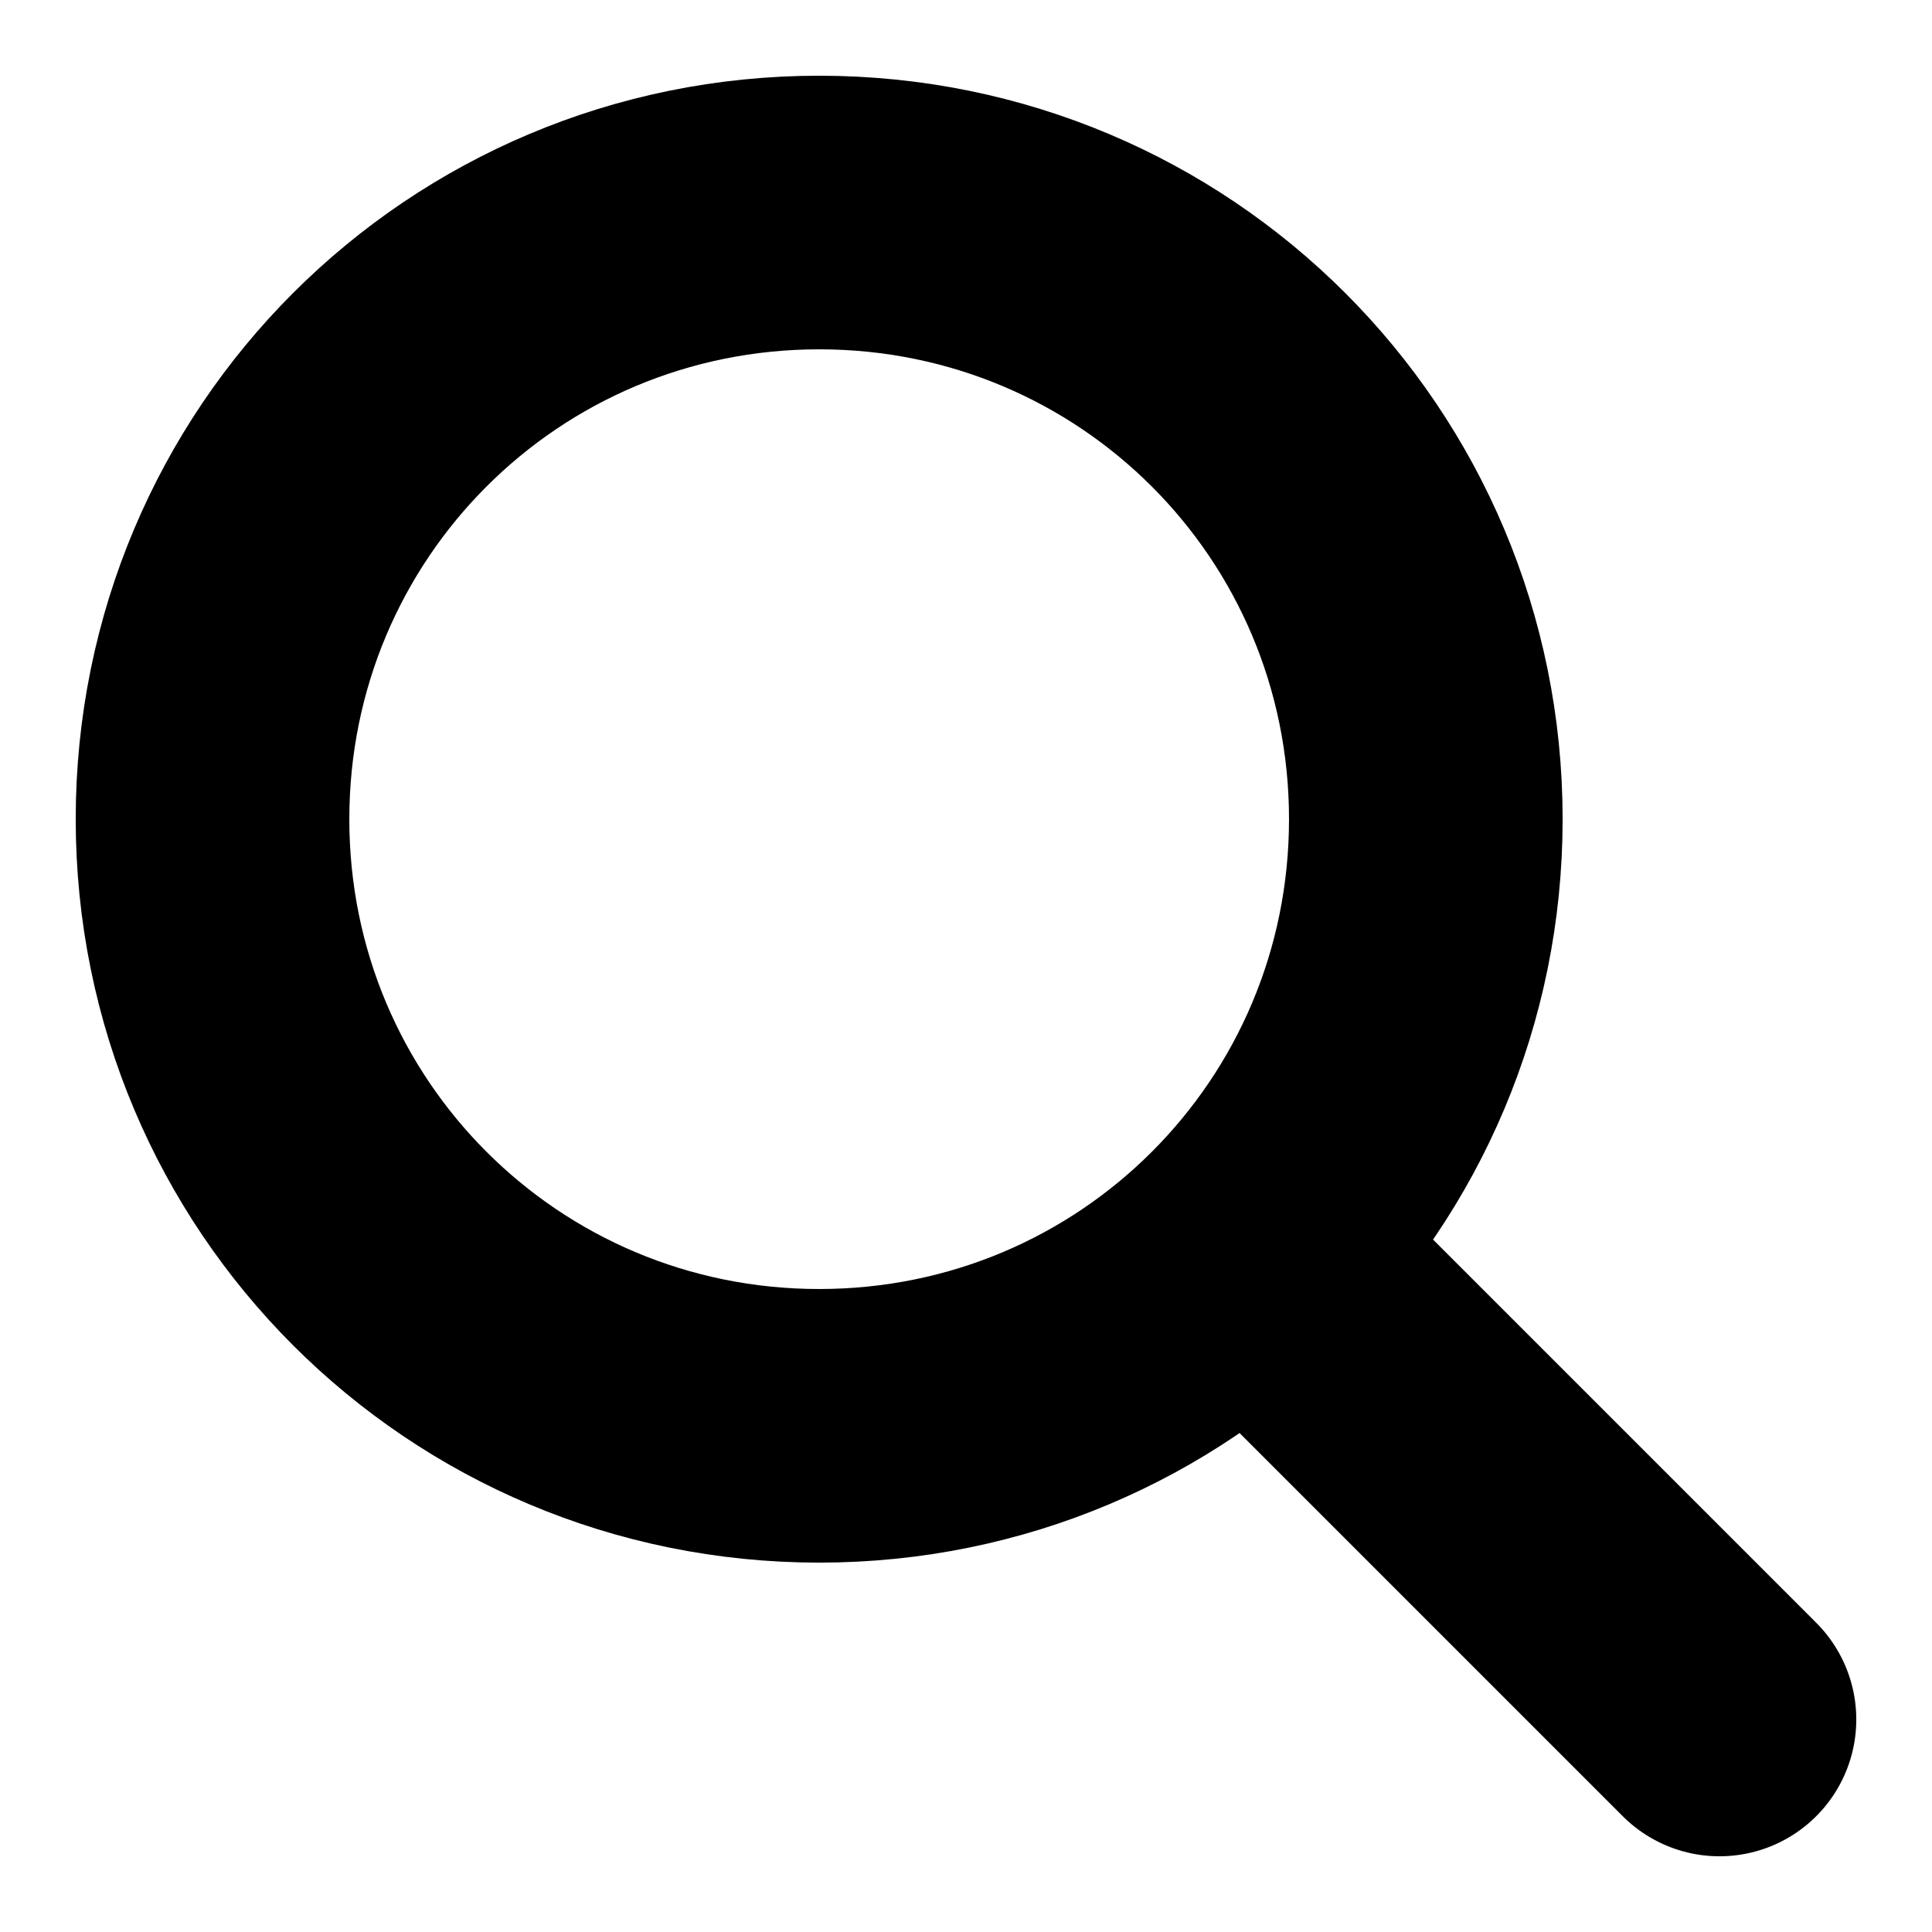
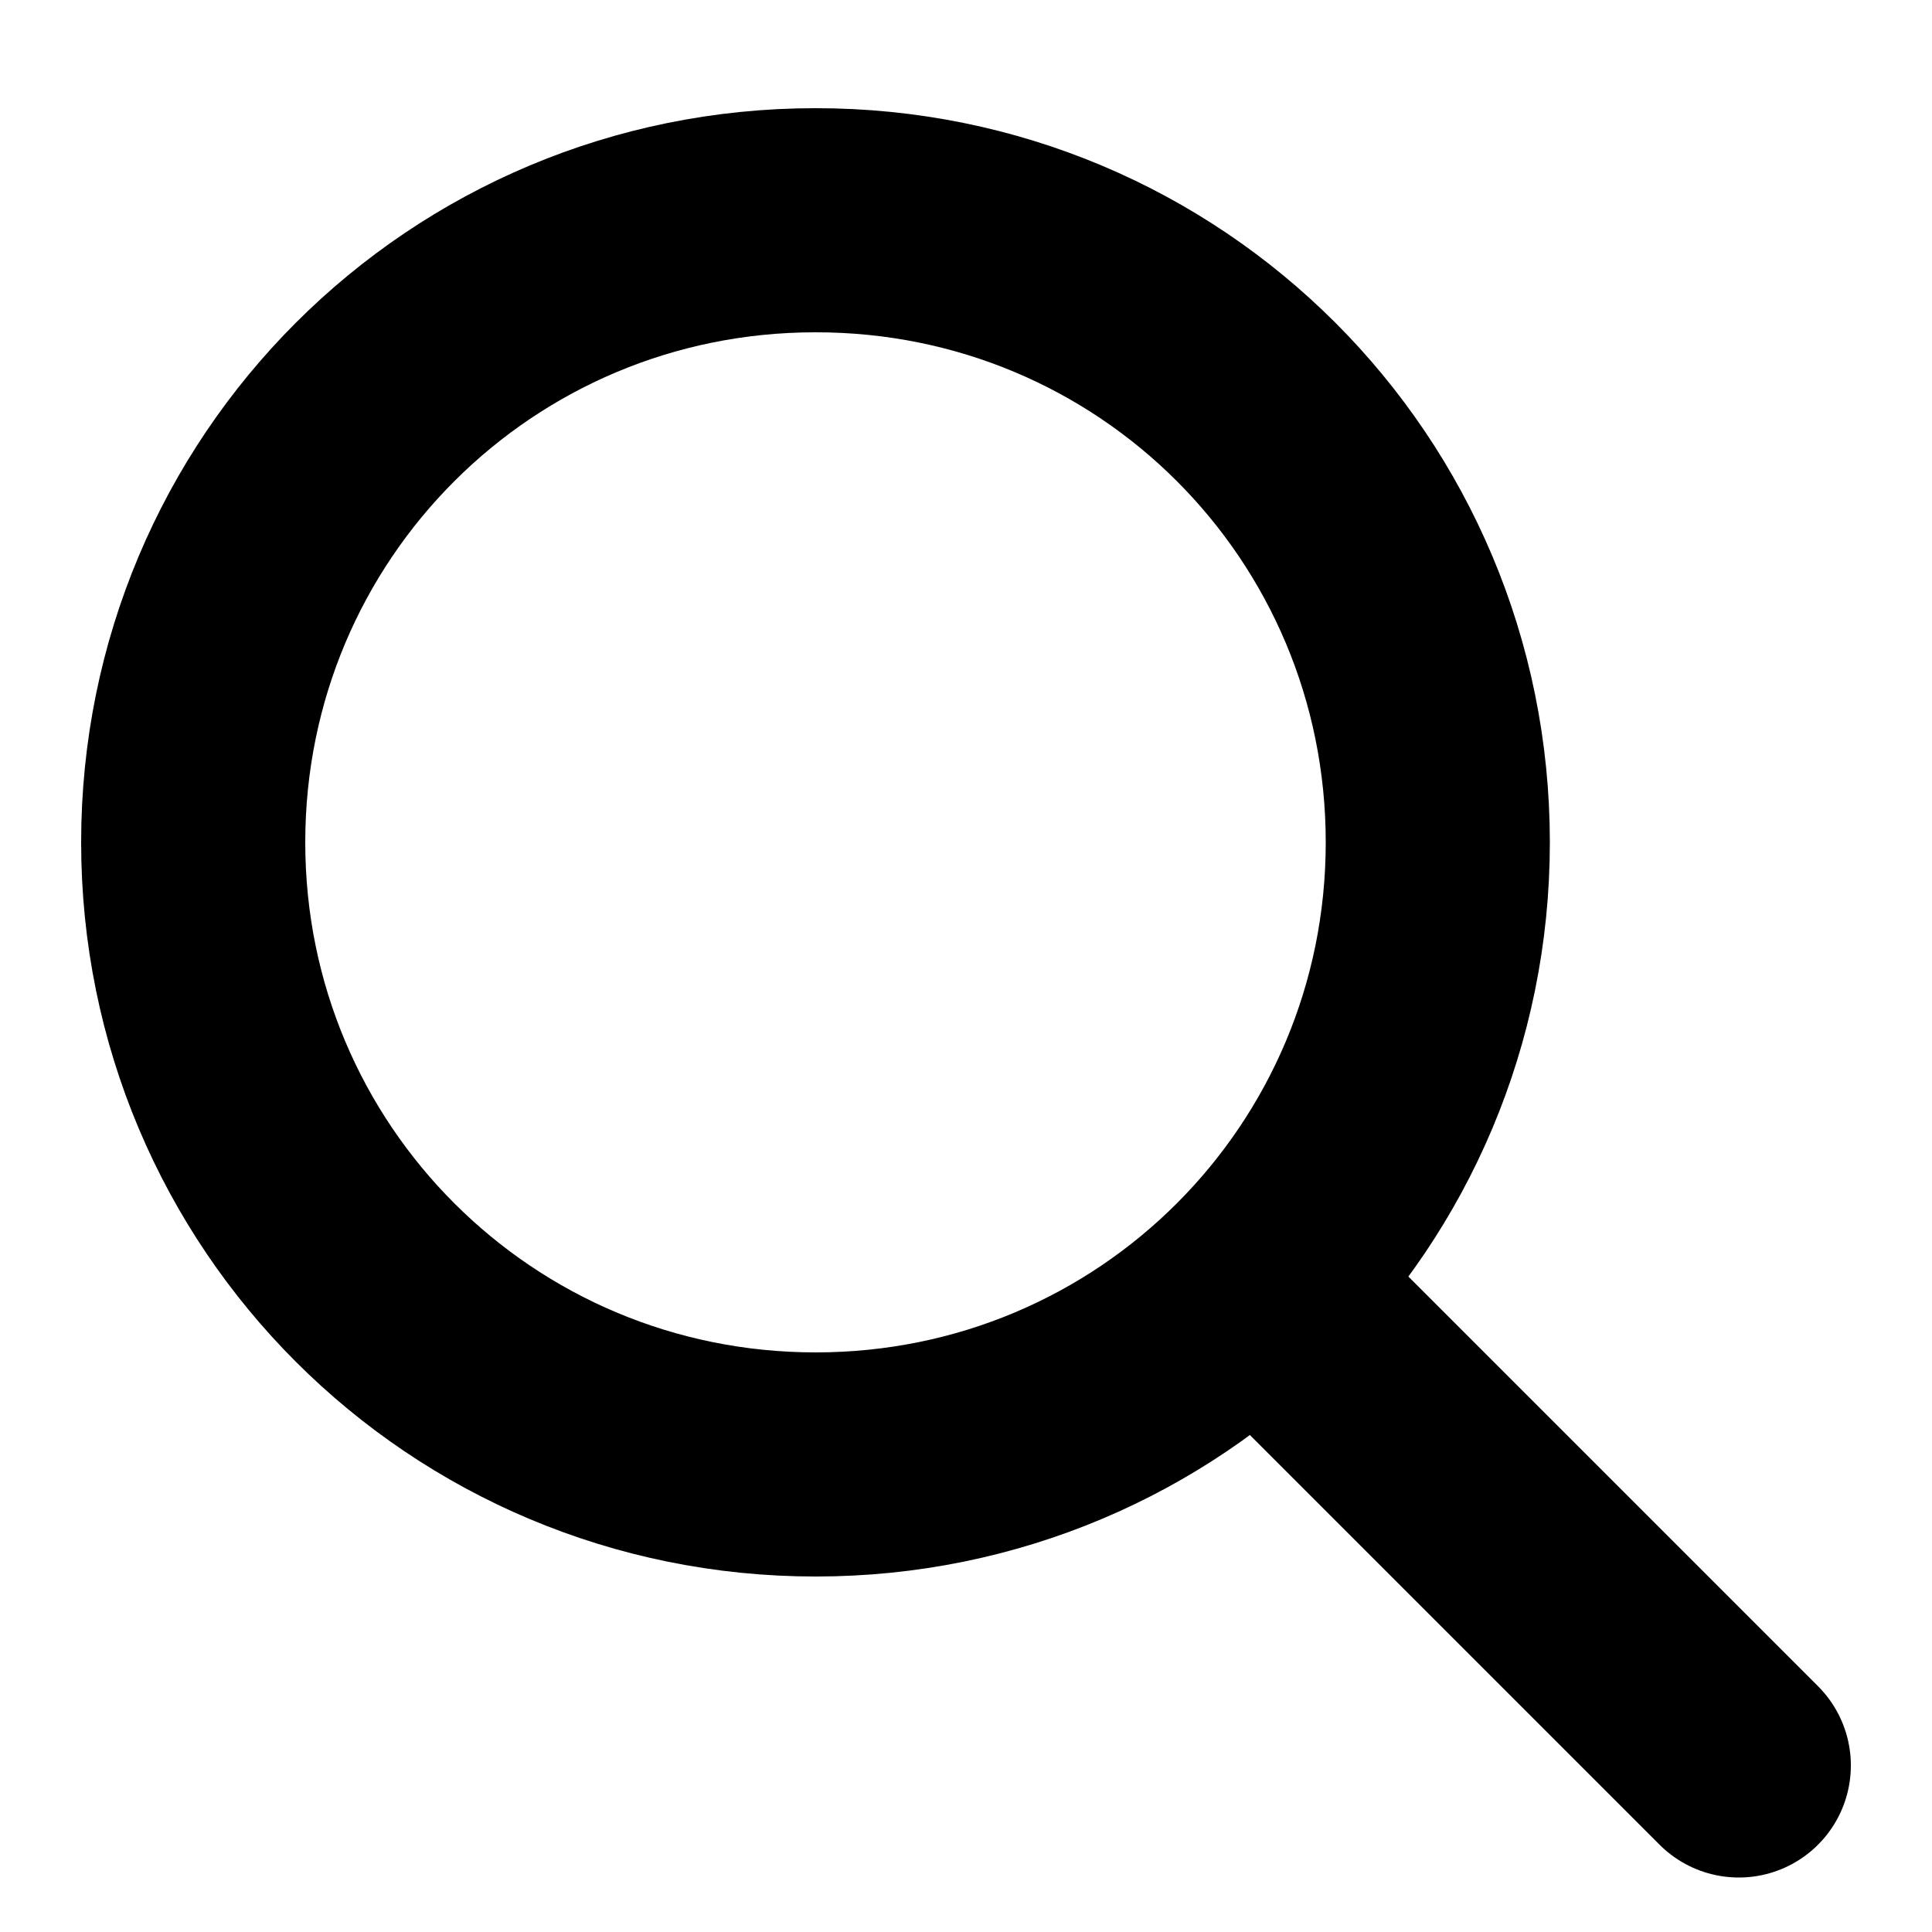
- <svg xmlns="http://www.w3.org/2000/svg" version="1.1" baseProfile="tiny" id="icon" x="0px" y="0px" viewBox="0 0 50 50" overflow="visible" xml:space="preserve">
-   <g id="icon_00000092456080214286493850000008675214092856357810_" transform="translate(-3 -3)">
-     <path id="Path_3" fill="none" stroke="#000000" stroke-width="7.081" stroke-linecap="round" stroke-linejoin="round" d="   M39.9,24.2c0,8.7-7,15.7-15.7,15.7c-8.7,0-15.7-7-15.7-15.7c0-8.7,7-15.7,15.7-15.7h0C32.9,8.5,39.9,15.5,39.9,24.2z" />
-     <path id="Path_4" fill="none" stroke="#000000" stroke-width="7.081" stroke-linecap="round" stroke-linejoin="round" d="   M47.5,47.5L36.2,36.2" />
+ <svg xmlns="http://www.w3.org/2000/svg" version="1.1" id="icon" x="0px" y="0px" viewBox="0 0 50 50" style="enable-background:new 0 0 50 50;" xml:space="preserve">
+   <style type="text/css">
+ 	.st0{fill:none;stroke:#000000;stroke-width:5.8;stroke-linecap:round;stroke-linejoin:round;}
+ </style>
+   <g id="search">
+     <path id="line" class="st0" d="M45,45.69L33.41,34.1" />
+     <path id="circle" class="st0" d="M37.21,21.8c0,8.92-7.18,16.1-16.1,16.1S5,30.72,5,21.8s7.18-16.1,16.1-16.1l0,0   C30.03,5.69,37.21,12.87,37.21,21.8z" />
  </g>
</svg>
